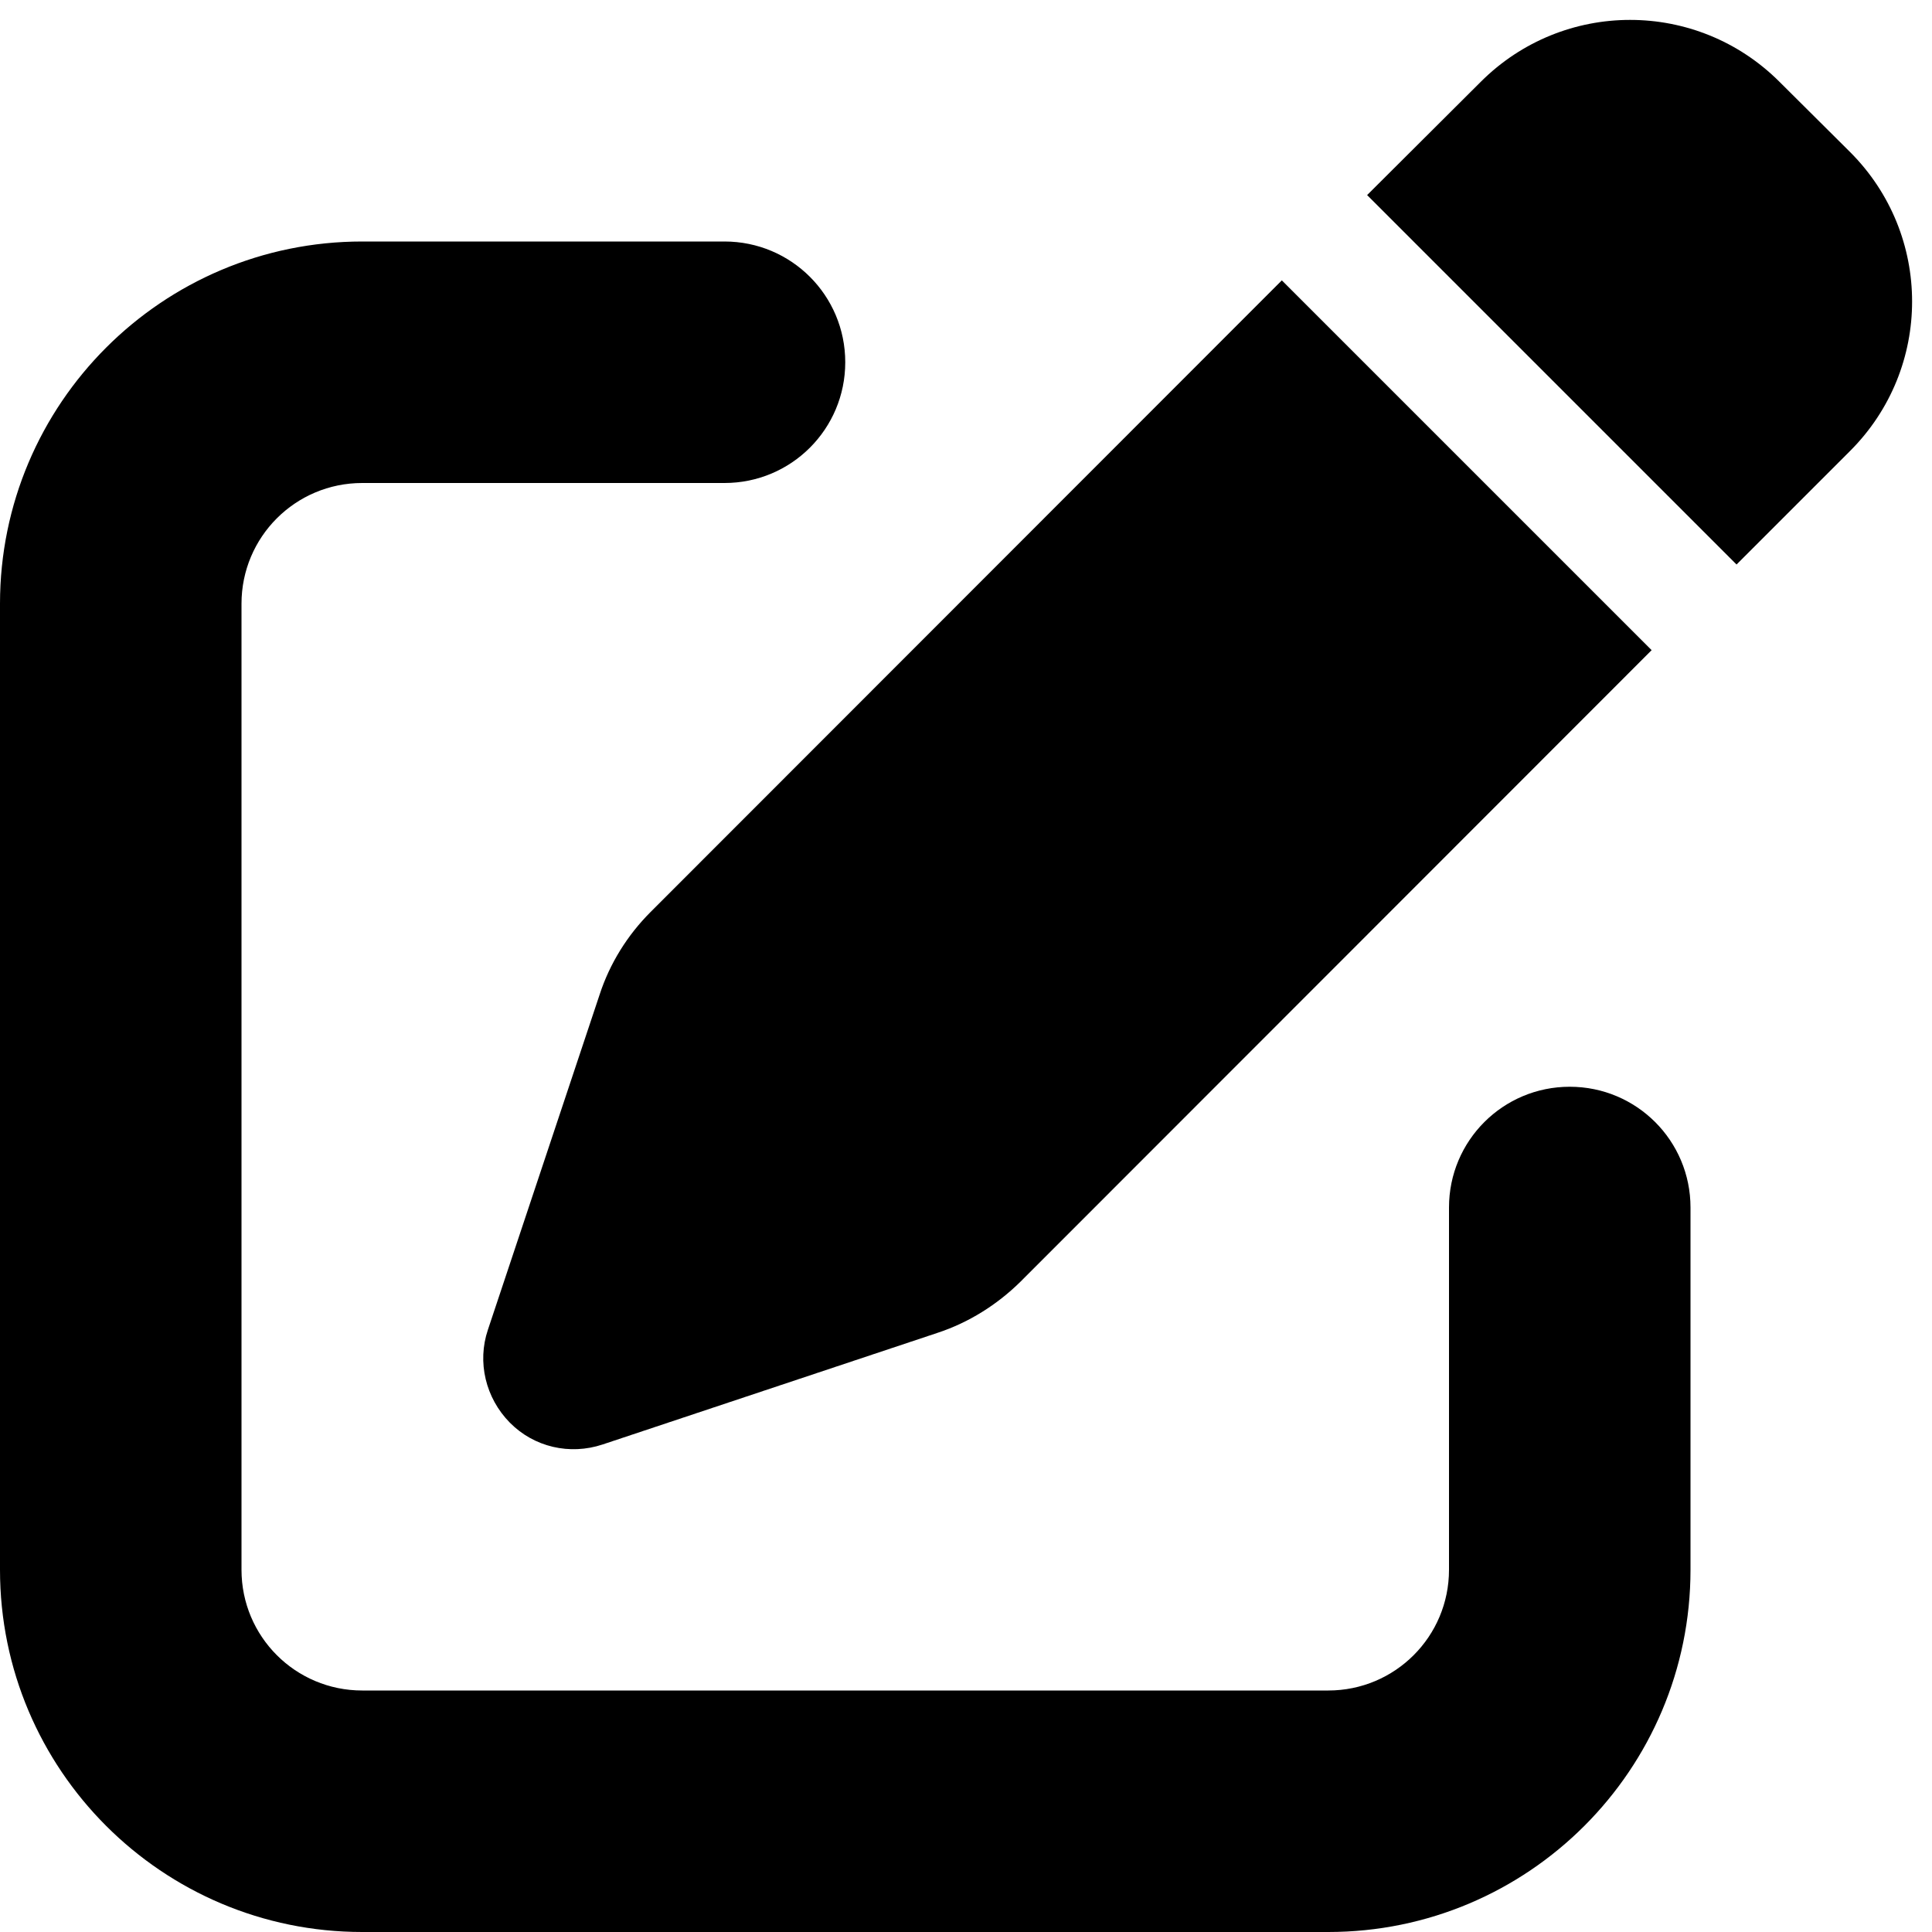
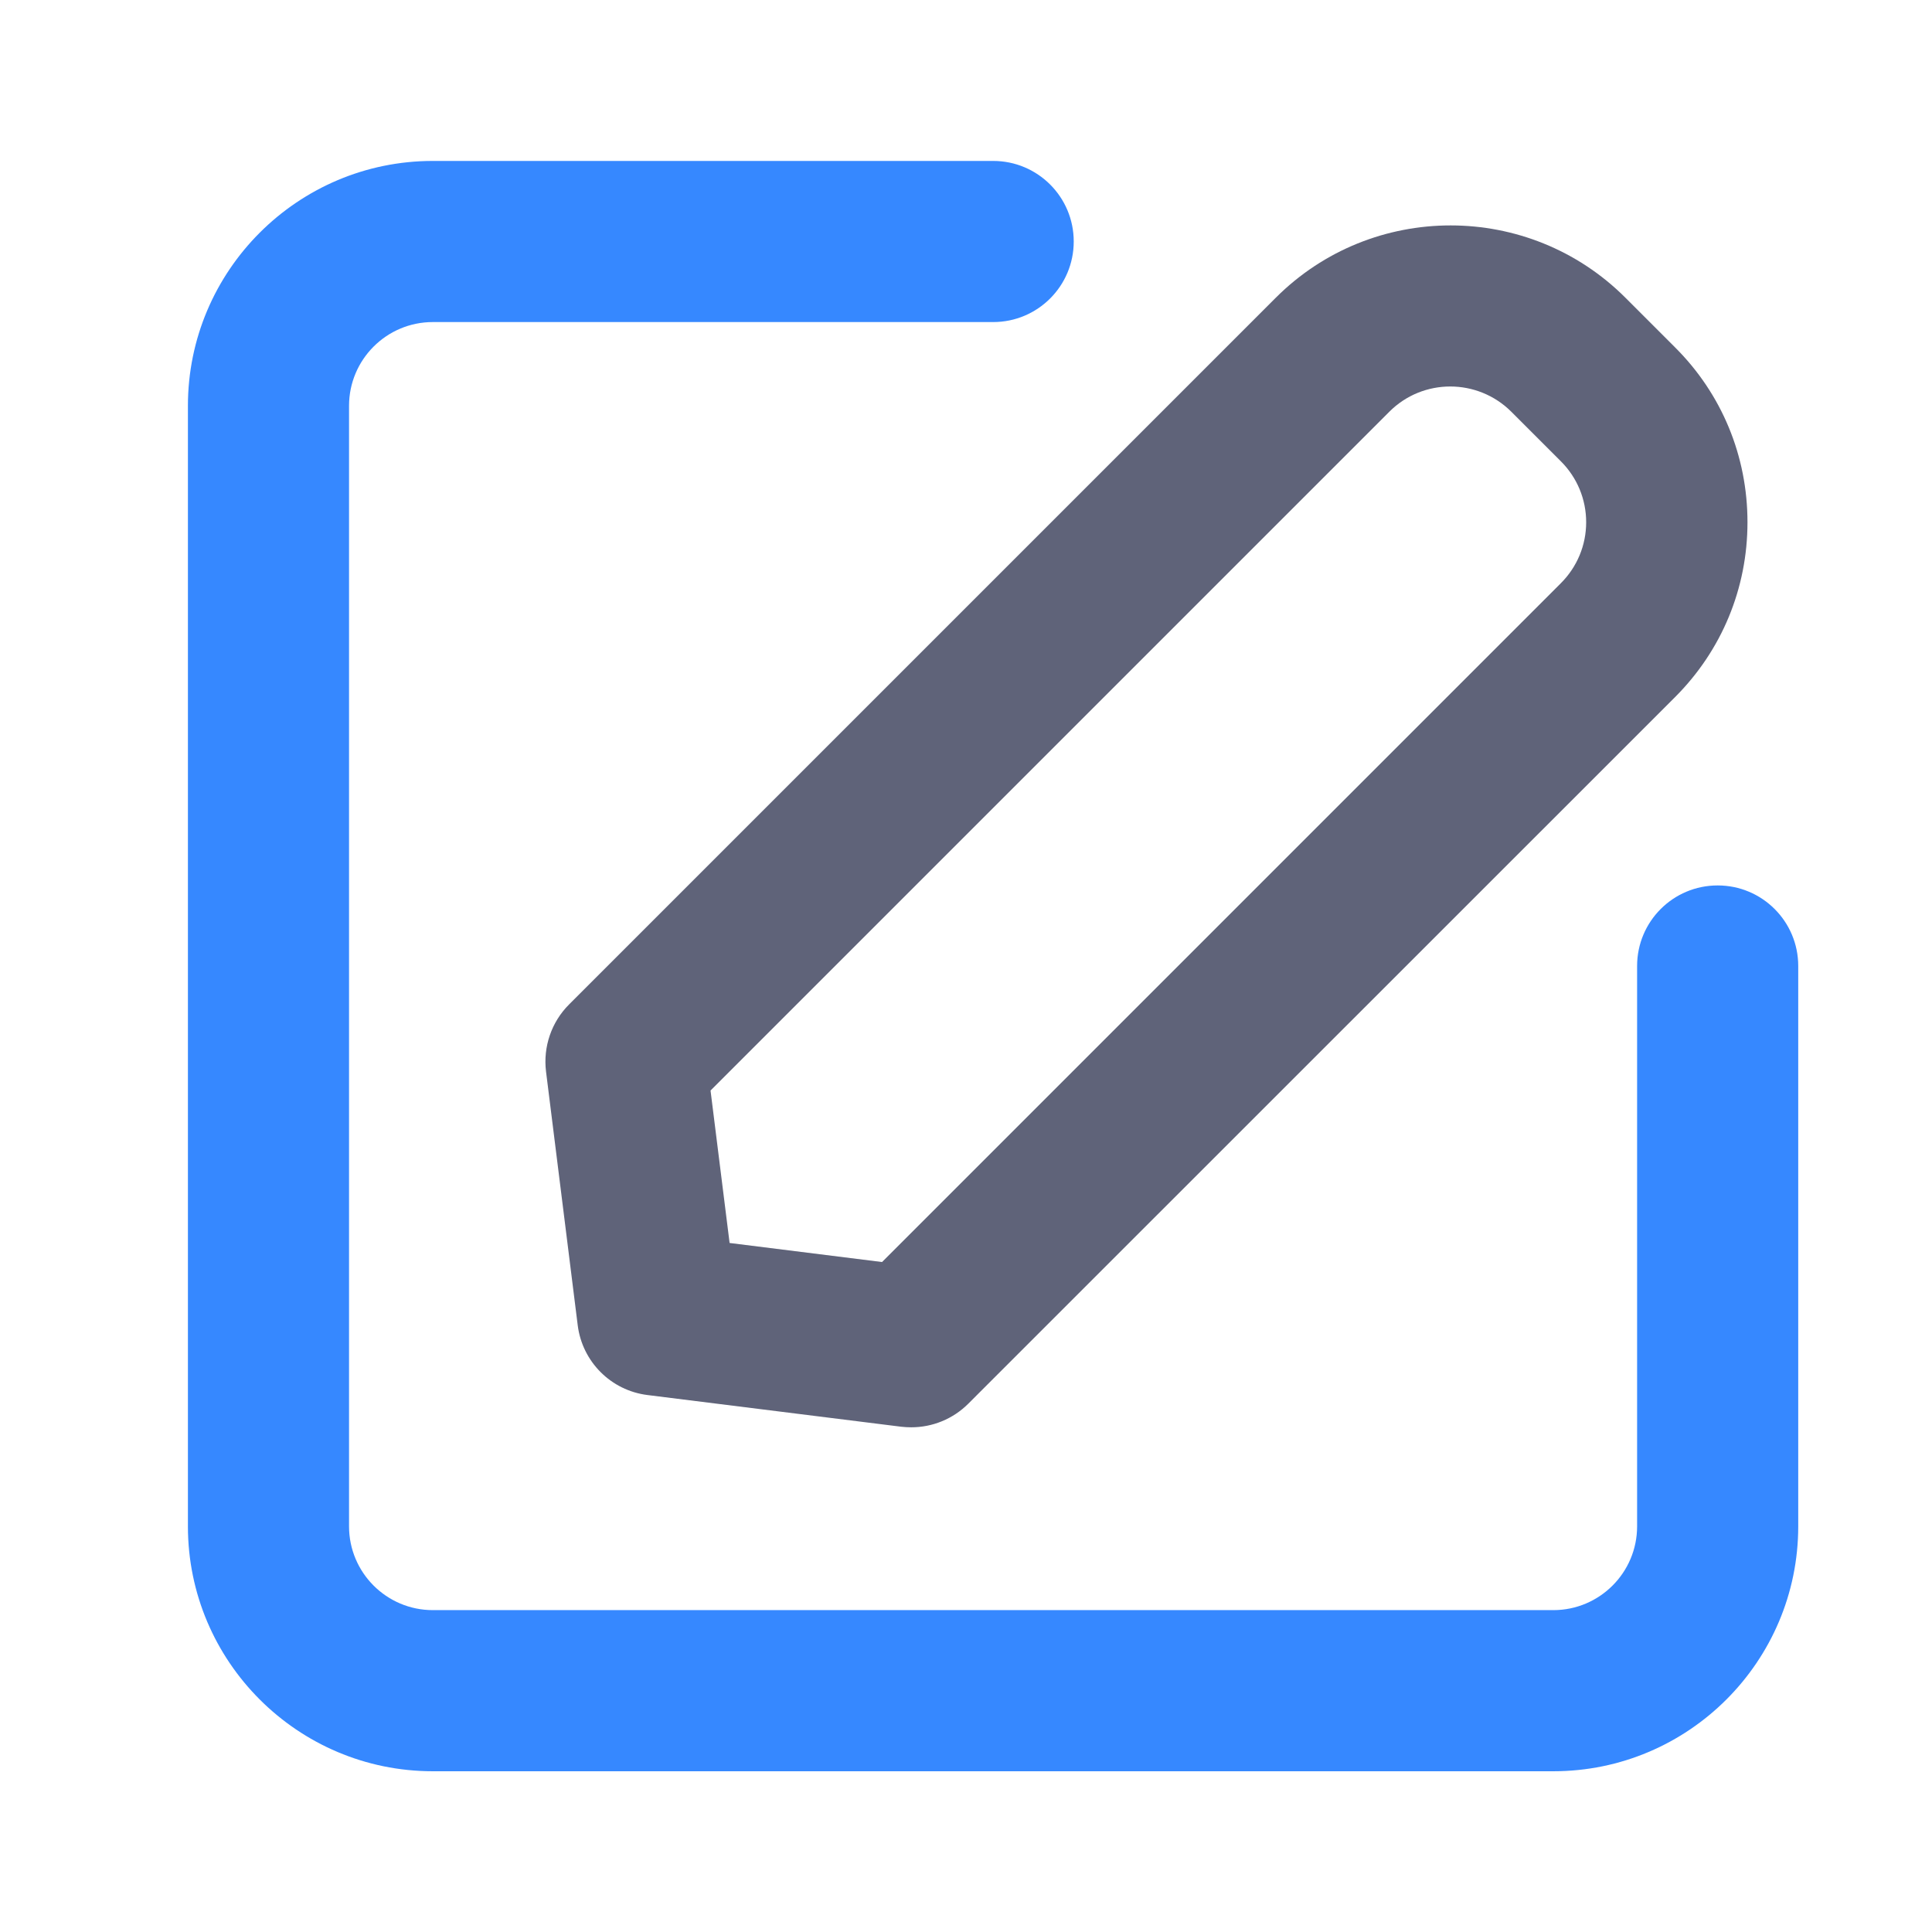
- <svg xmlns="http://www.w3.org/2000/svg" viewBox="0 0 512 512">
-   <path d="M471.6 21.7c-21.9-21.9-57.3-21.9-79.2 0L362.3 51.7l97.9 97.9 30.1-30.1c21.9-21.9 21.9-57.3 0-79.2L471.6 21.7zm-299.2 220c-6.1 6.1-10.8 13.6-13.5 21.9l-29.6 88.8c-2.9 8.6-.6 18.1 5.8 24.6s15.9 8.7 24.6 5.8l88.8-29.6c8.2-2.7 15.7-7.4 21.9-13.5L437.7 172.3 339.7 74.3 172.4 241.7zM96 64C43 64 0 107 0 160V416c0 53 43 96 96 96H352c53 0 96-43 96-96V320c0-17.7-14.3-32-32-32s-32 14.3-32 32v96c0 17.7-14.3 32-32 32H96c-17.7 0-32-14.3-32-32V160c0-17.7 14.3-32 32-32h96c17.7 0 32-14.3 32-32s-14.3-32-32-32H96z" />
+ <svg xmlns="http://www.w3.org/2000/svg" width="800px" height="800px" viewBox="0 0 1024 1024" class="icon" version="1.1">
+   <path d="M823.3 938.8H229.4c-71.6 0-129.8-58.2-129.8-129.8V215.1c0-71.6 58.2-129.8 129.8-129.8h297c23.6 0 42.7 19.1 42.7 42.7s-19.1 42.7-42.7 42.7h-297c-24.5 0-44.4 19.9-44.4 44.4V809c0 24.5 19.9 44.4 44.4 44.4h593.9c24.5 0 44.4-19.9 44.4-44.4V512c0-23.6 19.1-42.7 42.7-42.7s42.7 19.1 42.7 42.7v297c0 71.6-58.2 129.8-129.8 129.8z" fill="#3688FF" />
+   <path d="M483 756.5c-1.8 0-3.5-0.1-5.3-0.3l-134.5-16.8c-19.4-2.4-34.6-17.7-37-37l-16.8-134.5c-1.6-13.1 2.9-26.2 12.2-35.5l374.6-374.6c51.1-51.1 134.2-51.1 185.3 0l26.3 26.3c24.8 24.7 38.4 57.6 38.4 92.7 0 35-13.6 67.9-38.4 92.7L513.2 744c-8.1 8.1-19 12.5-30.2 12.5z m-96.3-97.7l80.8 10.1 359.8-359.8c8.6-8.6 13.4-20.1 13.4-32.3 0-12.2-4.8-23.7-13.4-32.3L801 218.2c-17.9-17.8-46.8-17.8-64.6 0L376.6 578l10.1 80.8z" fill="#5F6379" />
</svg>
